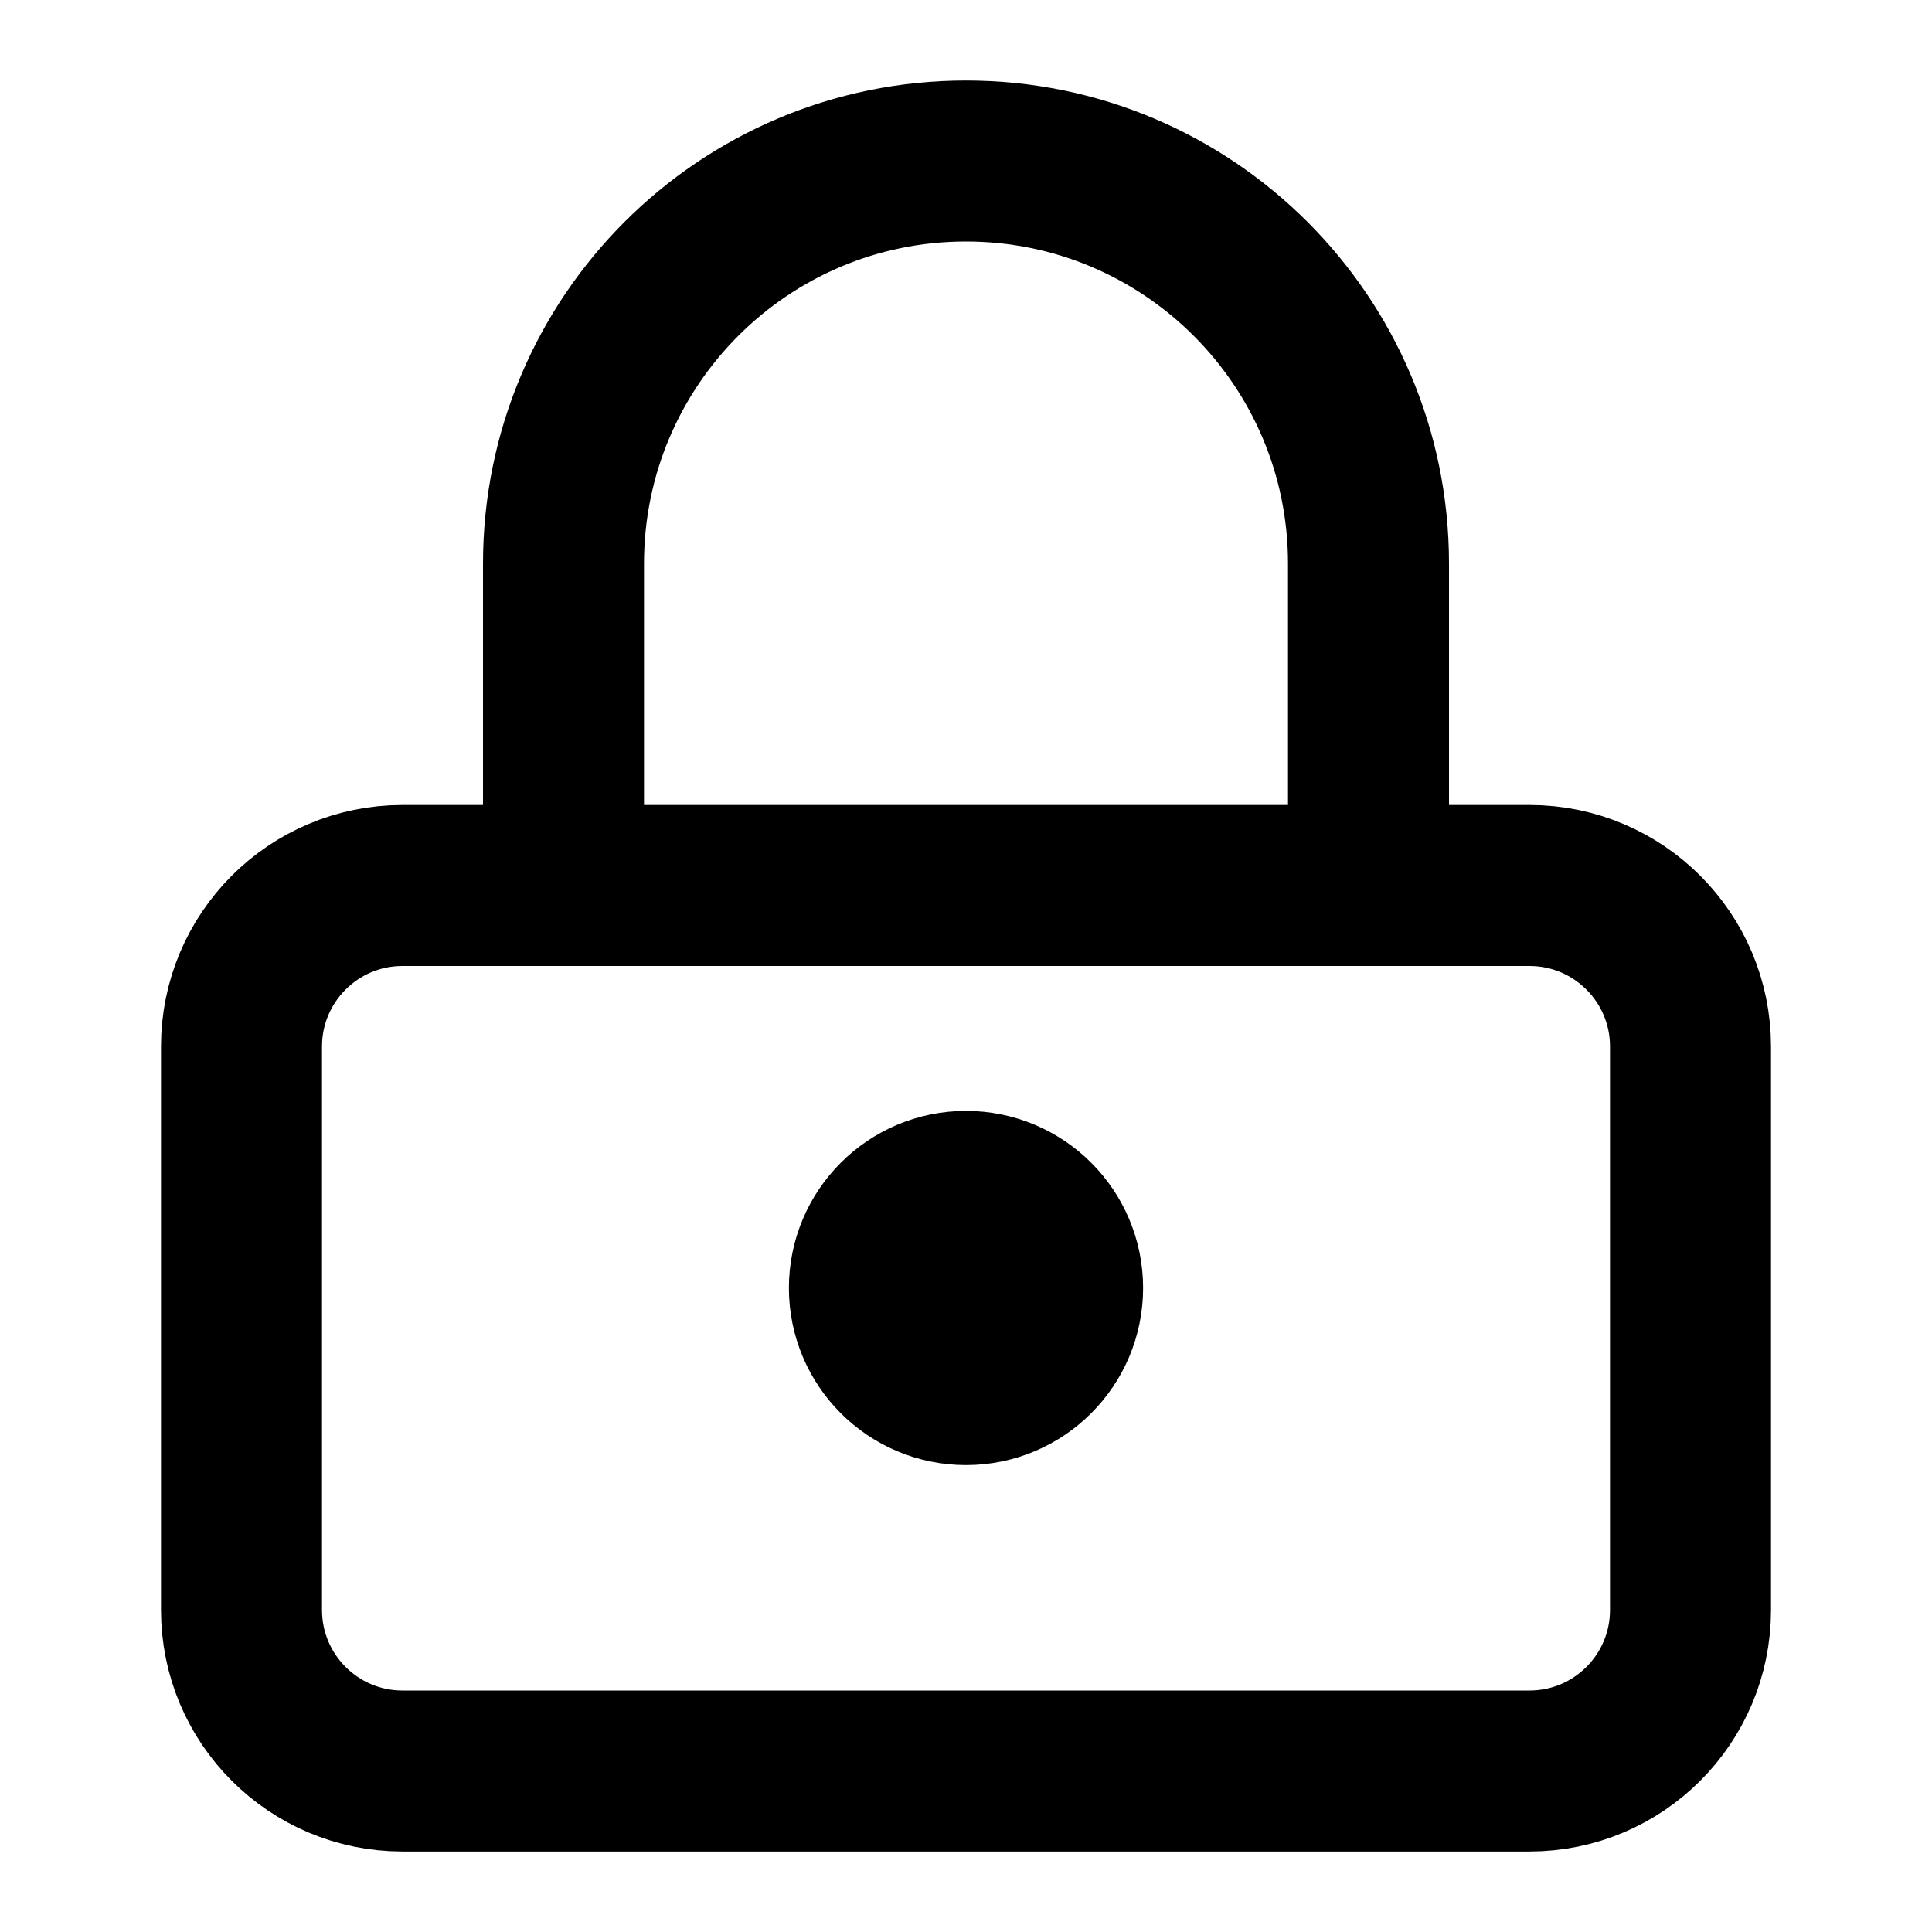
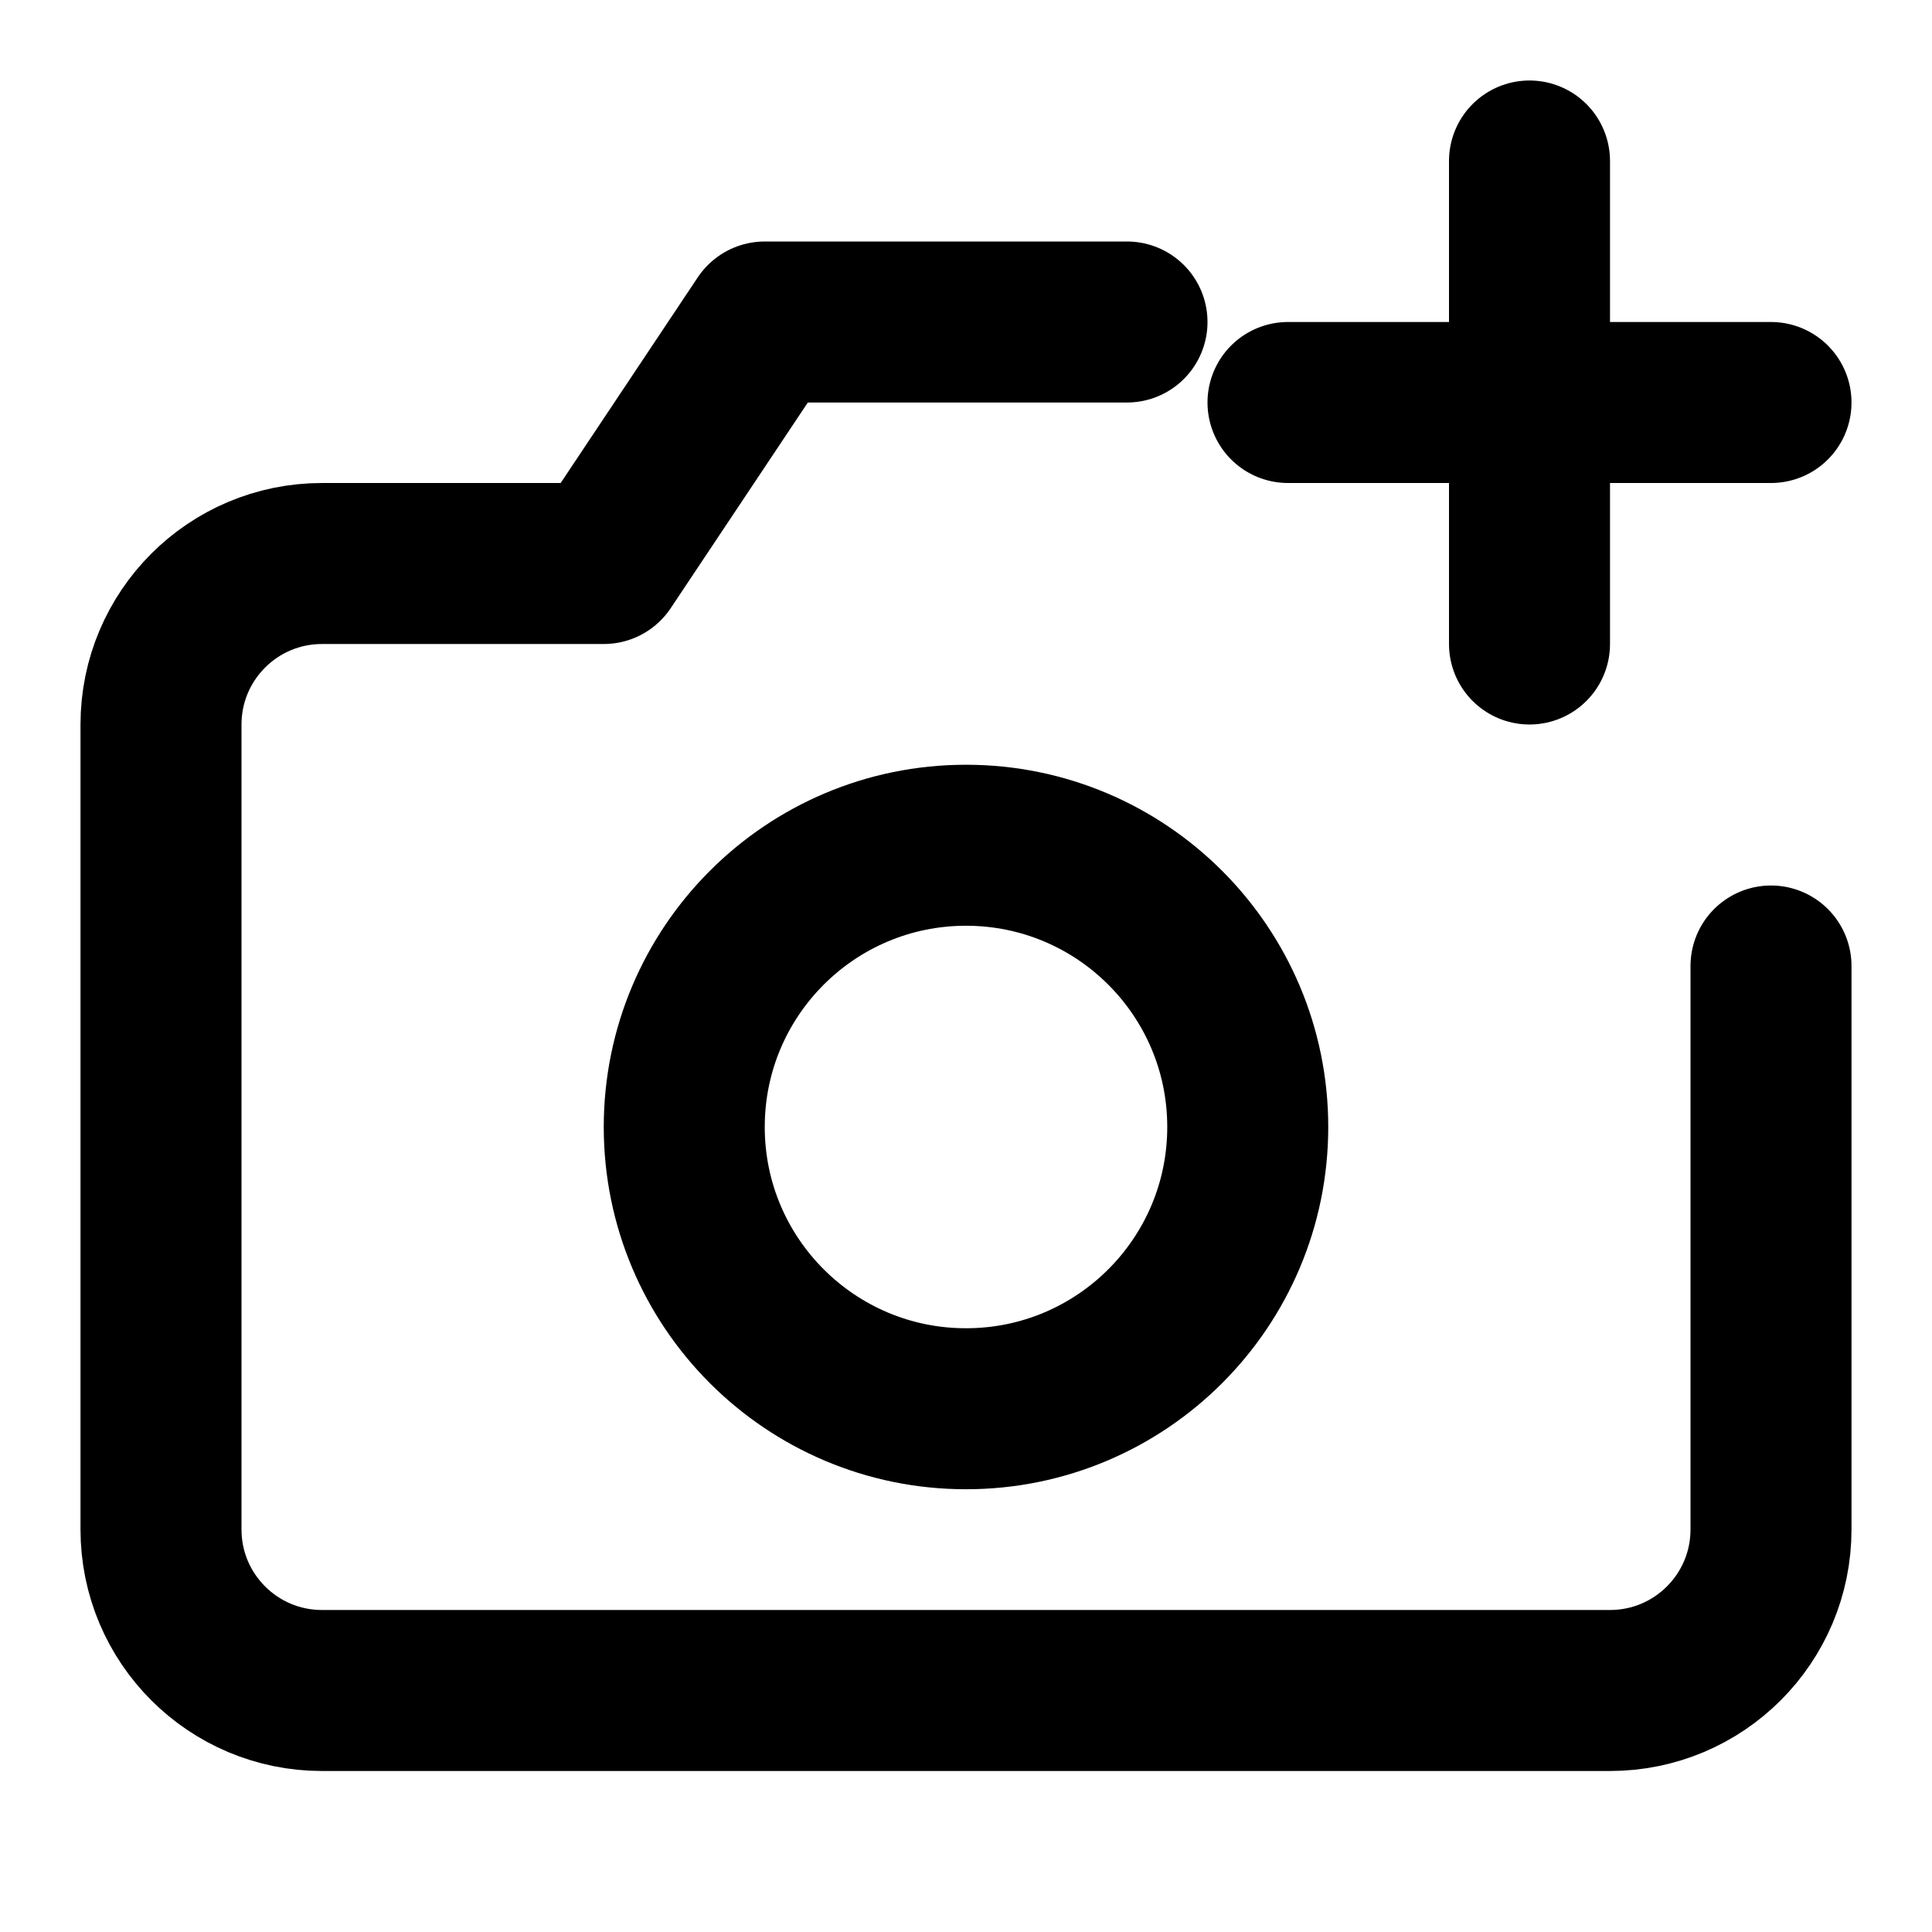
<svg xmlns="http://www.w3.org/2000/svg" viewBox="0 0 24 24" fill="none" stroke="currentColor" stroke-width="2" stroke-linecap="round" stroke-linejoin="round">
-   <rect width="18" height="11" x="3" y="11" rx="2" ry="2" />
-   <path d="M7 11V7a5 5 0 0 1 10 0v4" />
-   <circle cx="12" cy="16" r="1.2" fill="currentColor" />
+   <path d="M14 4h-4.5L7.5 7H4a2 2 0 0 0-2 2v10a2 2 0 0 0 2 2h16a2 2 0 0 0 2-2v-7" />
+   <circle cx="12" cy="14" r="3.5" />
+   <path d="M19 2v6M16 5h6" />
</svg>
